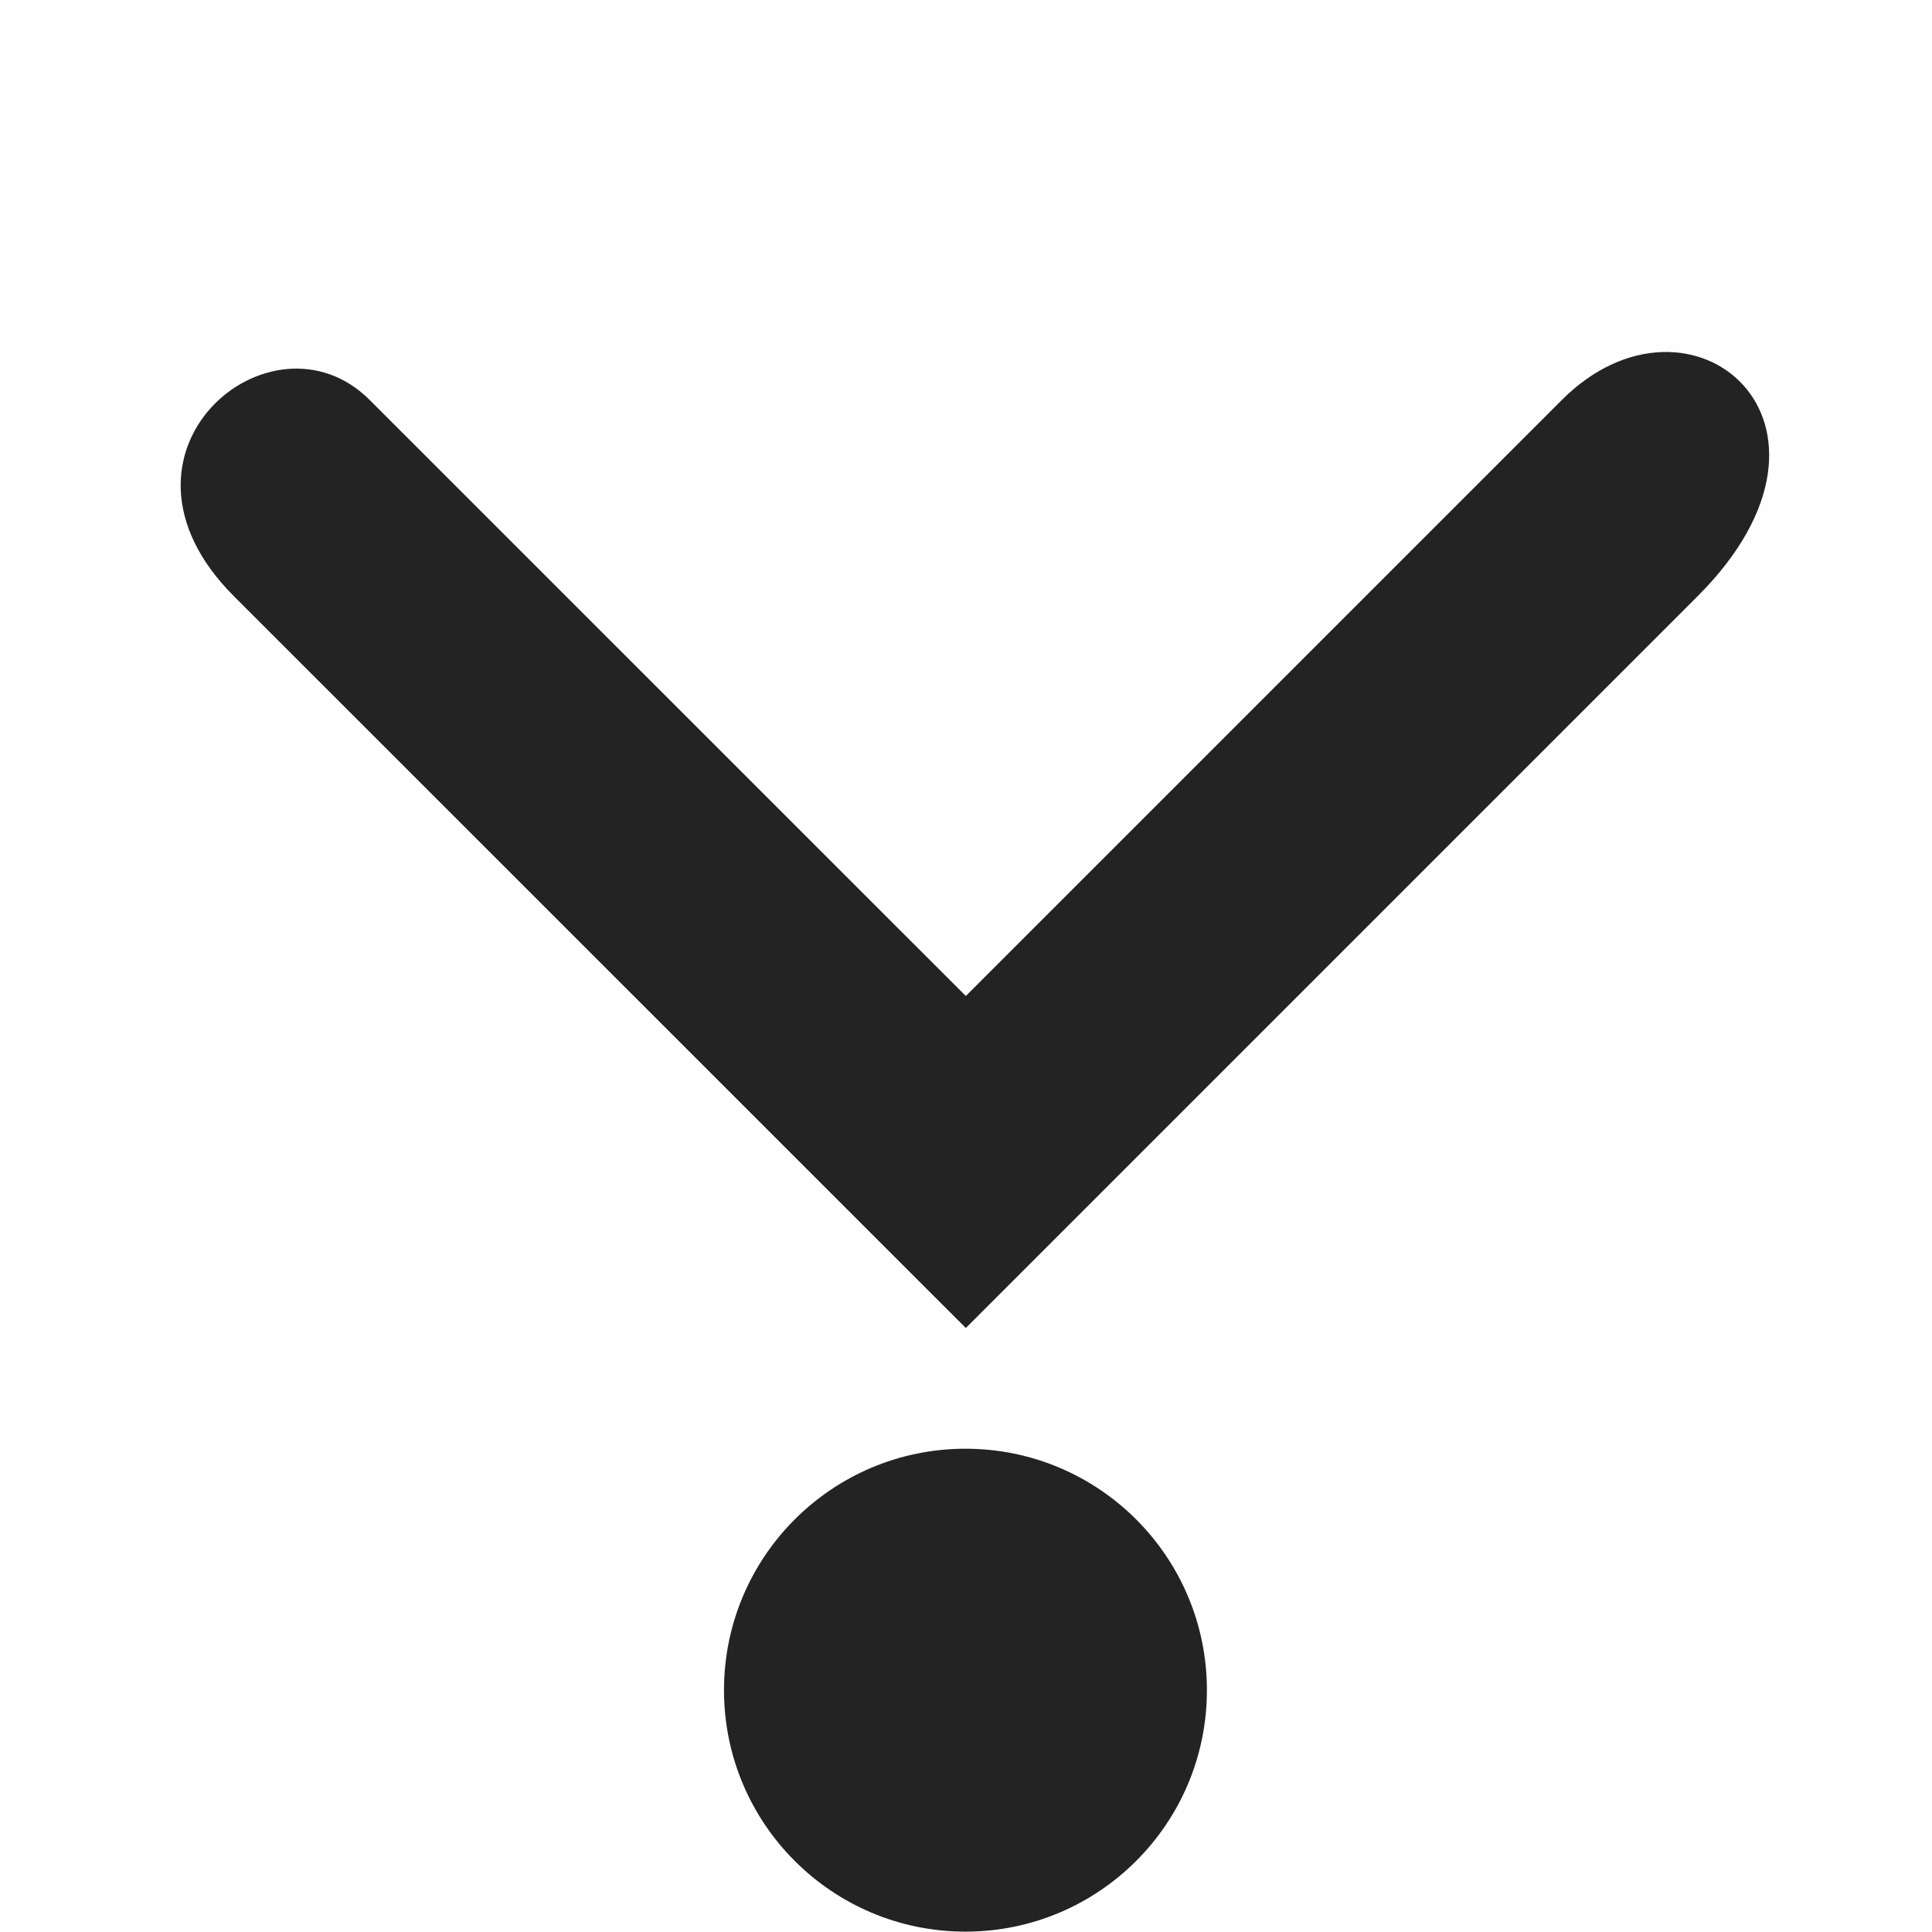
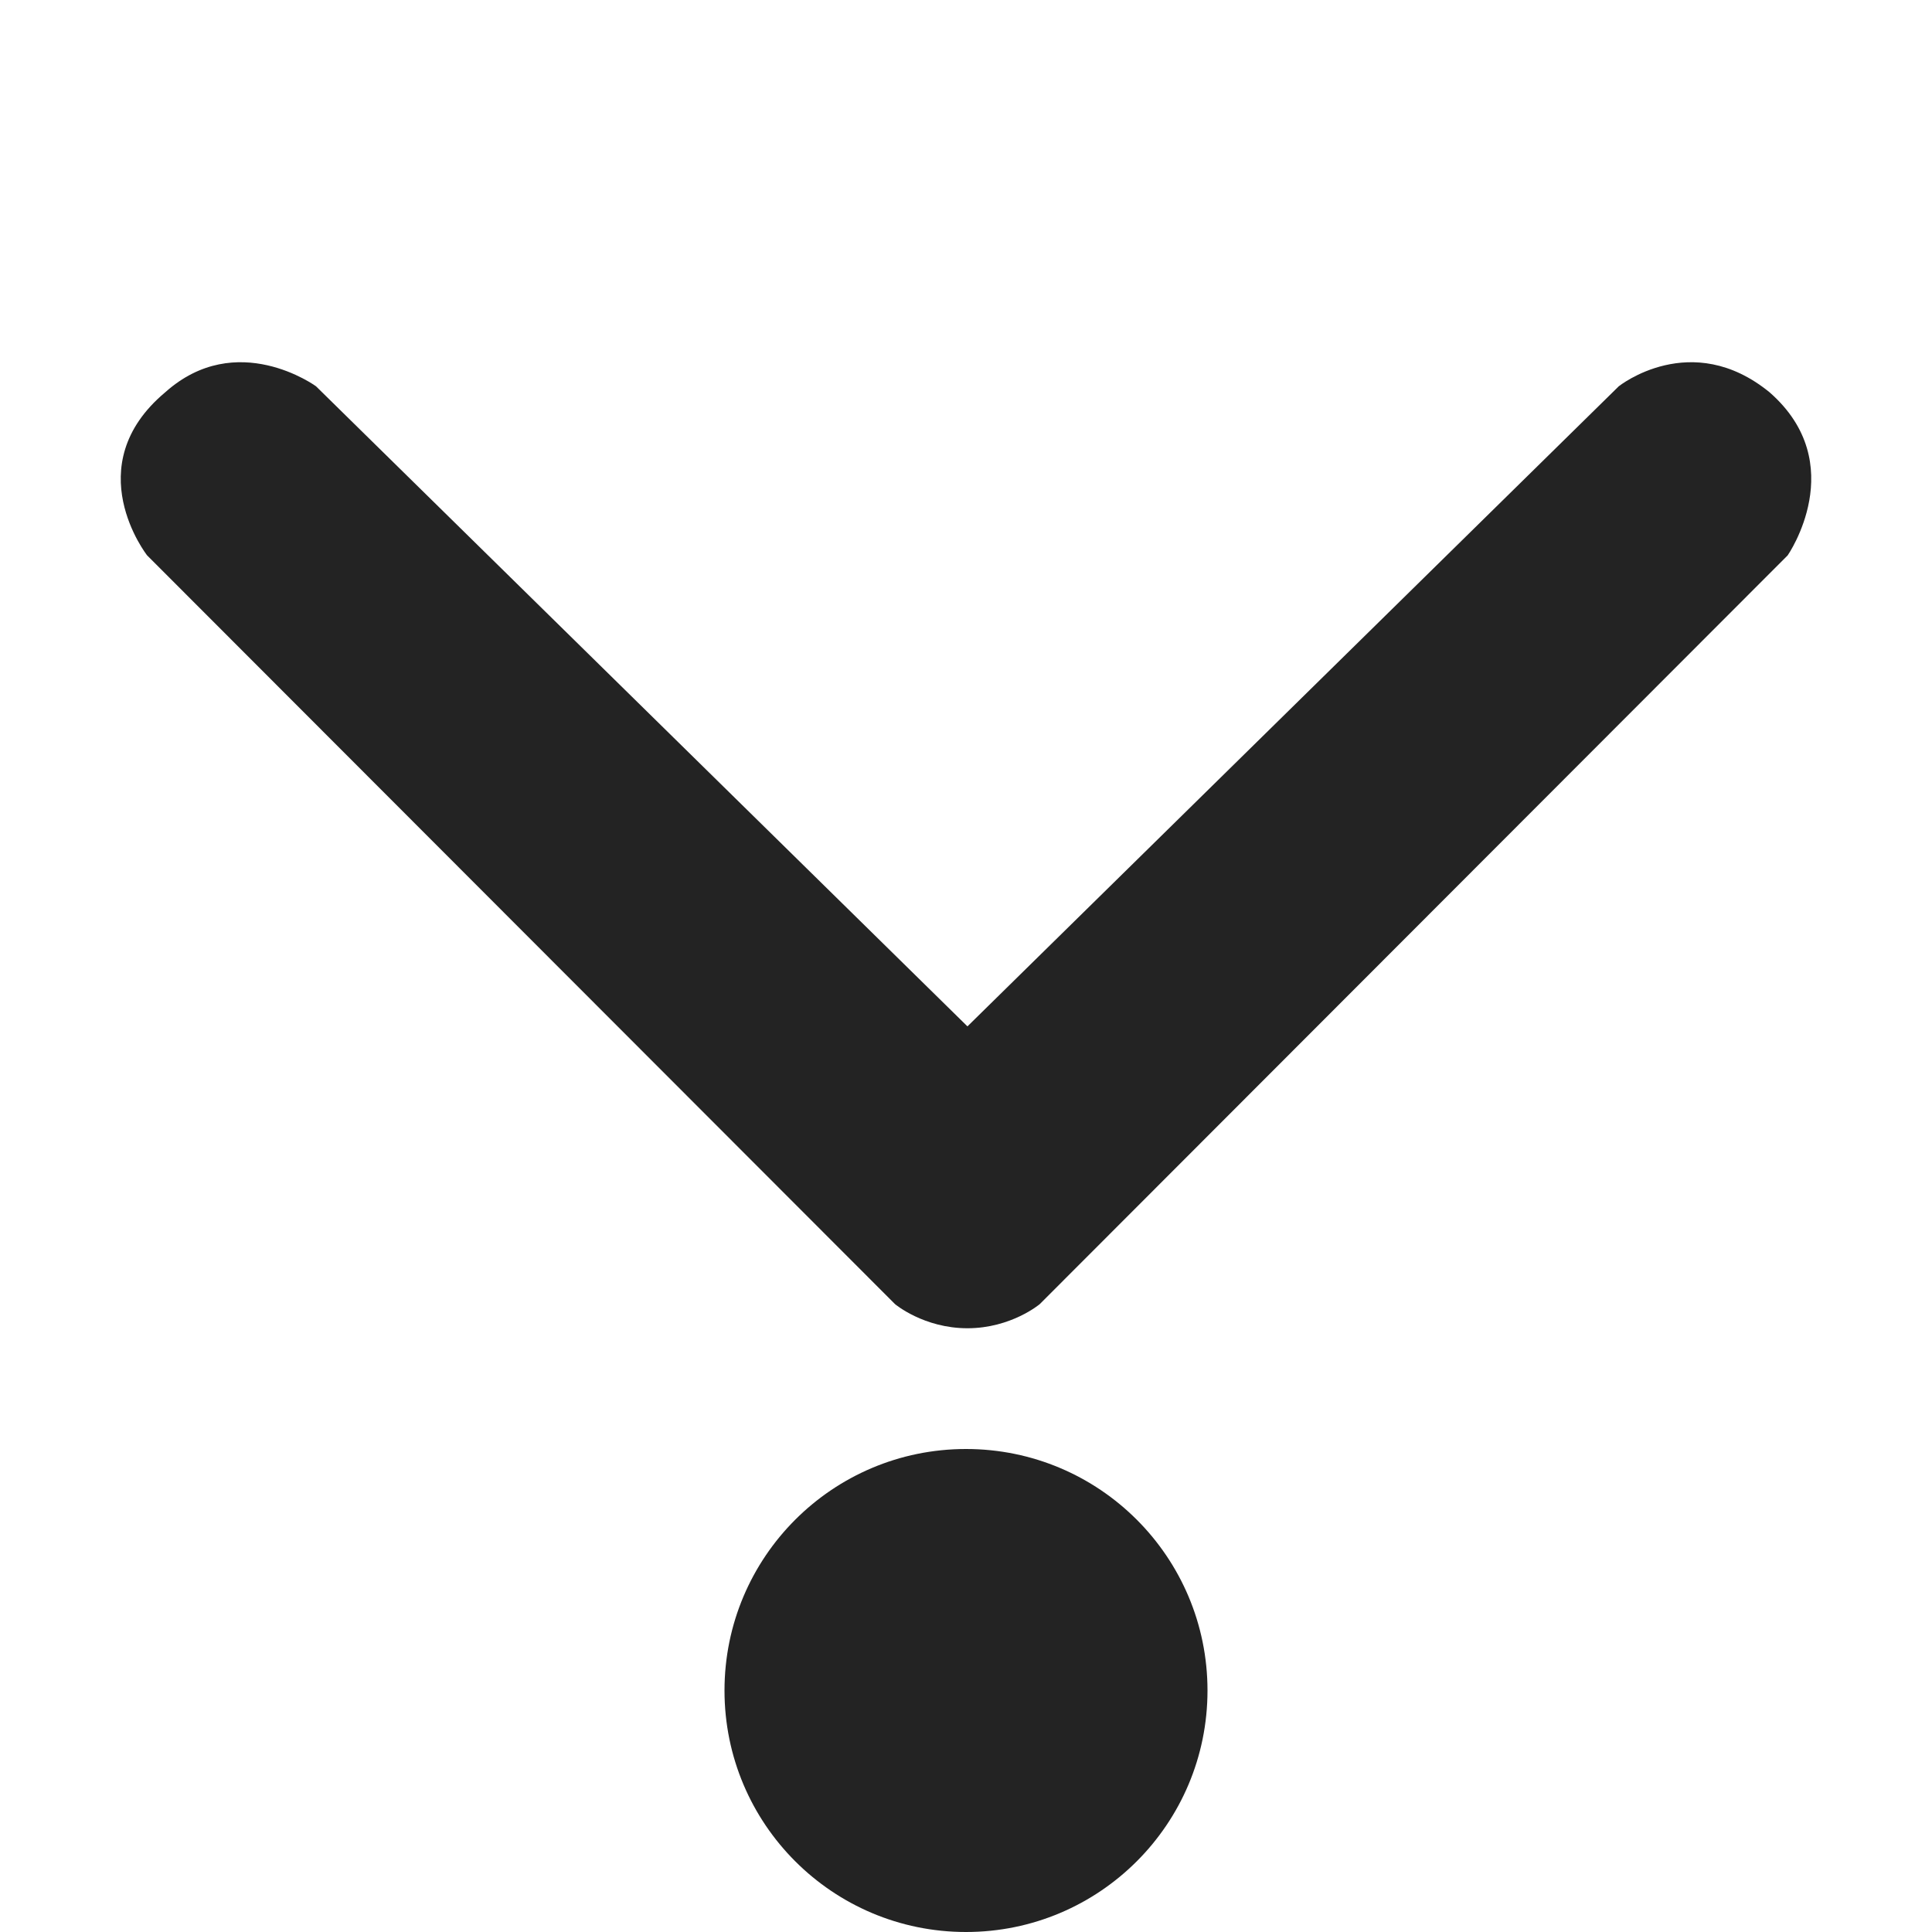
- <svg xmlns="http://www.w3.org/2000/svg" viewBox="0 0 16 16.003">
-   <path color="#bebebe" d="M16 0v16H0V0z" fill="gray" fill-opacity=".01" />
-   <path d="M5.997 14a2 2 0 1 1 4 0 2 2 0 0 1-4 0zm-4.06-9.062L8 11l6.062-6.062C15.5 3.5 14 2.25 12.937 3.313L8 8.25 3.062 3.313C2.25 2.5.75 3.75 1.937 4.938z" fill="#232323" />
+ <svg xmlns="http://www.w3.org/2000/svg" width="16" height="16" viewBox="0 0 16 16" fill="none">
+   <path d="M8.611 10.8C8.611 10.8 8.374 11 8.012 11C7.649 11 7.412 10.8 7.412 10.8L1.218 4.599C1.218 4.599 0.639 3.86 1.368 3.249C1.96 2.719 2.617 3.199 2.617 3.199L8.012 8.5L13.406 3.199C13.406 3.199 14.006 2.719 14.655 3.249C15.331 3.841 14.805 4.599 14.805 4.599L8.611 10.8Z" fill="#232323" />
+   <path d="M10 14C10 15.105 9.105 16 8 16C6.895 16 6 15.105 6 14C6 12.895 6.895 12 8 12C9.105 12 10 12.895 10 14Z" fill="#232323" />
</svg>
